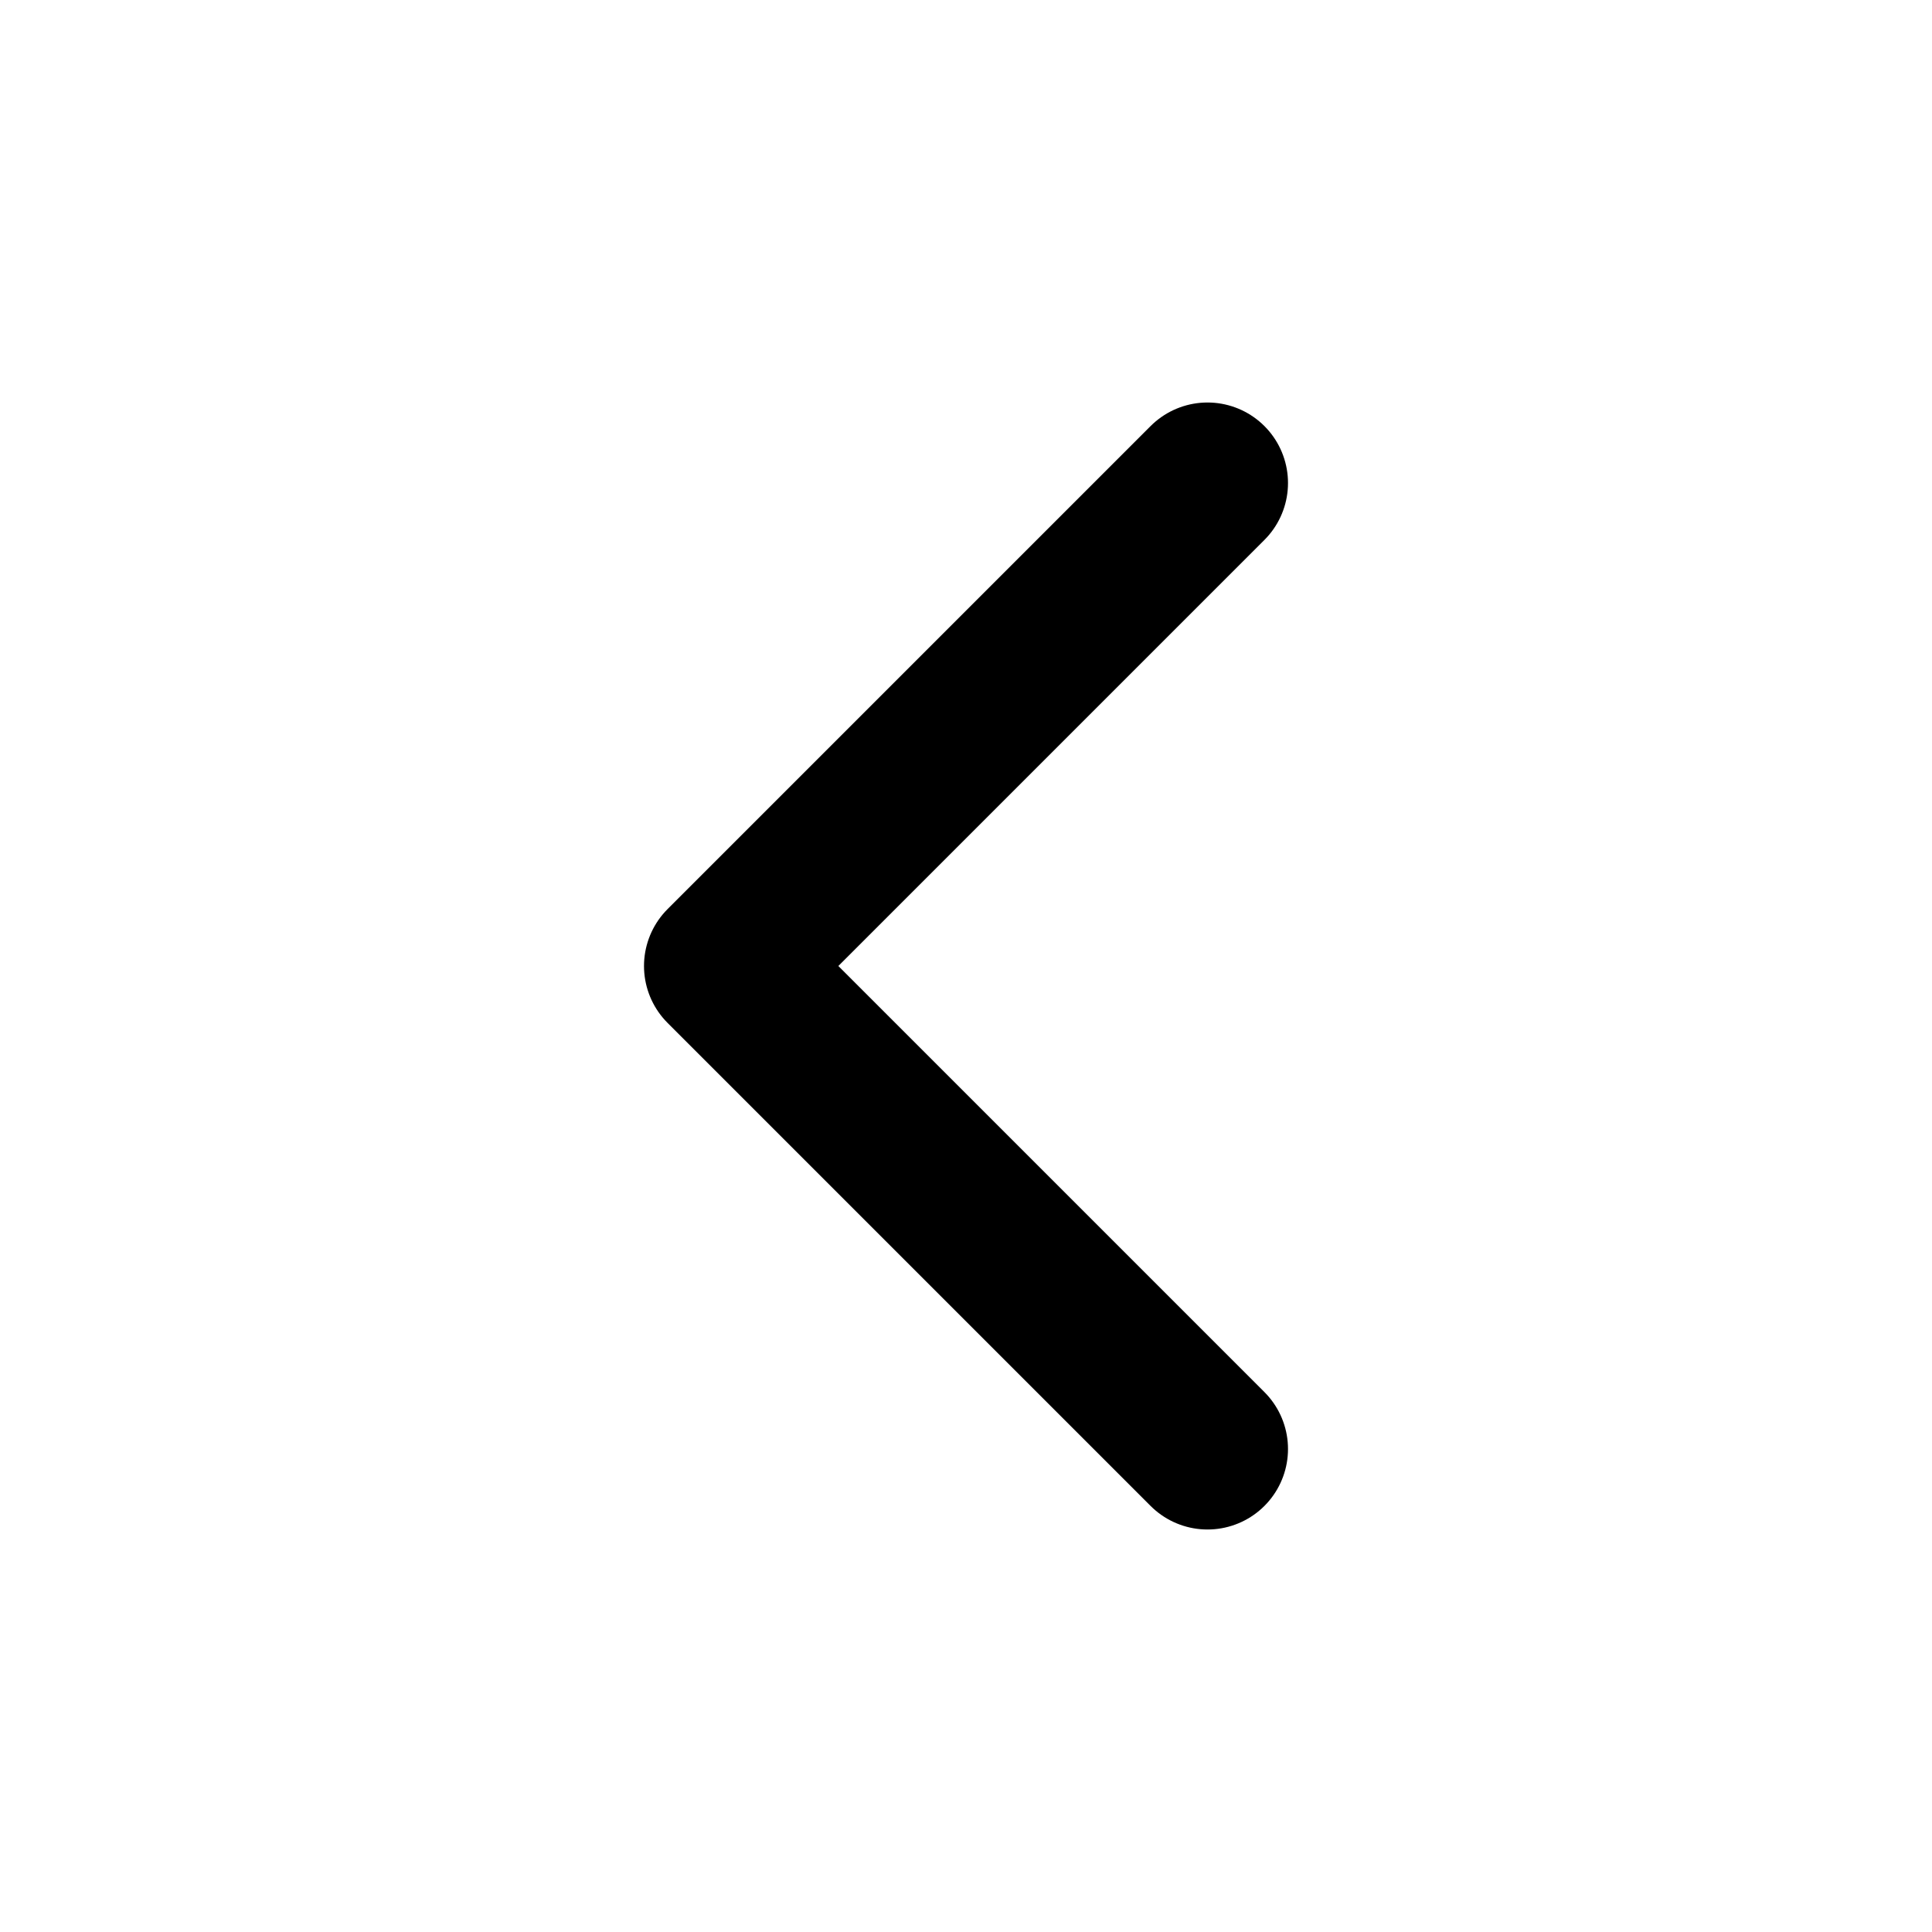
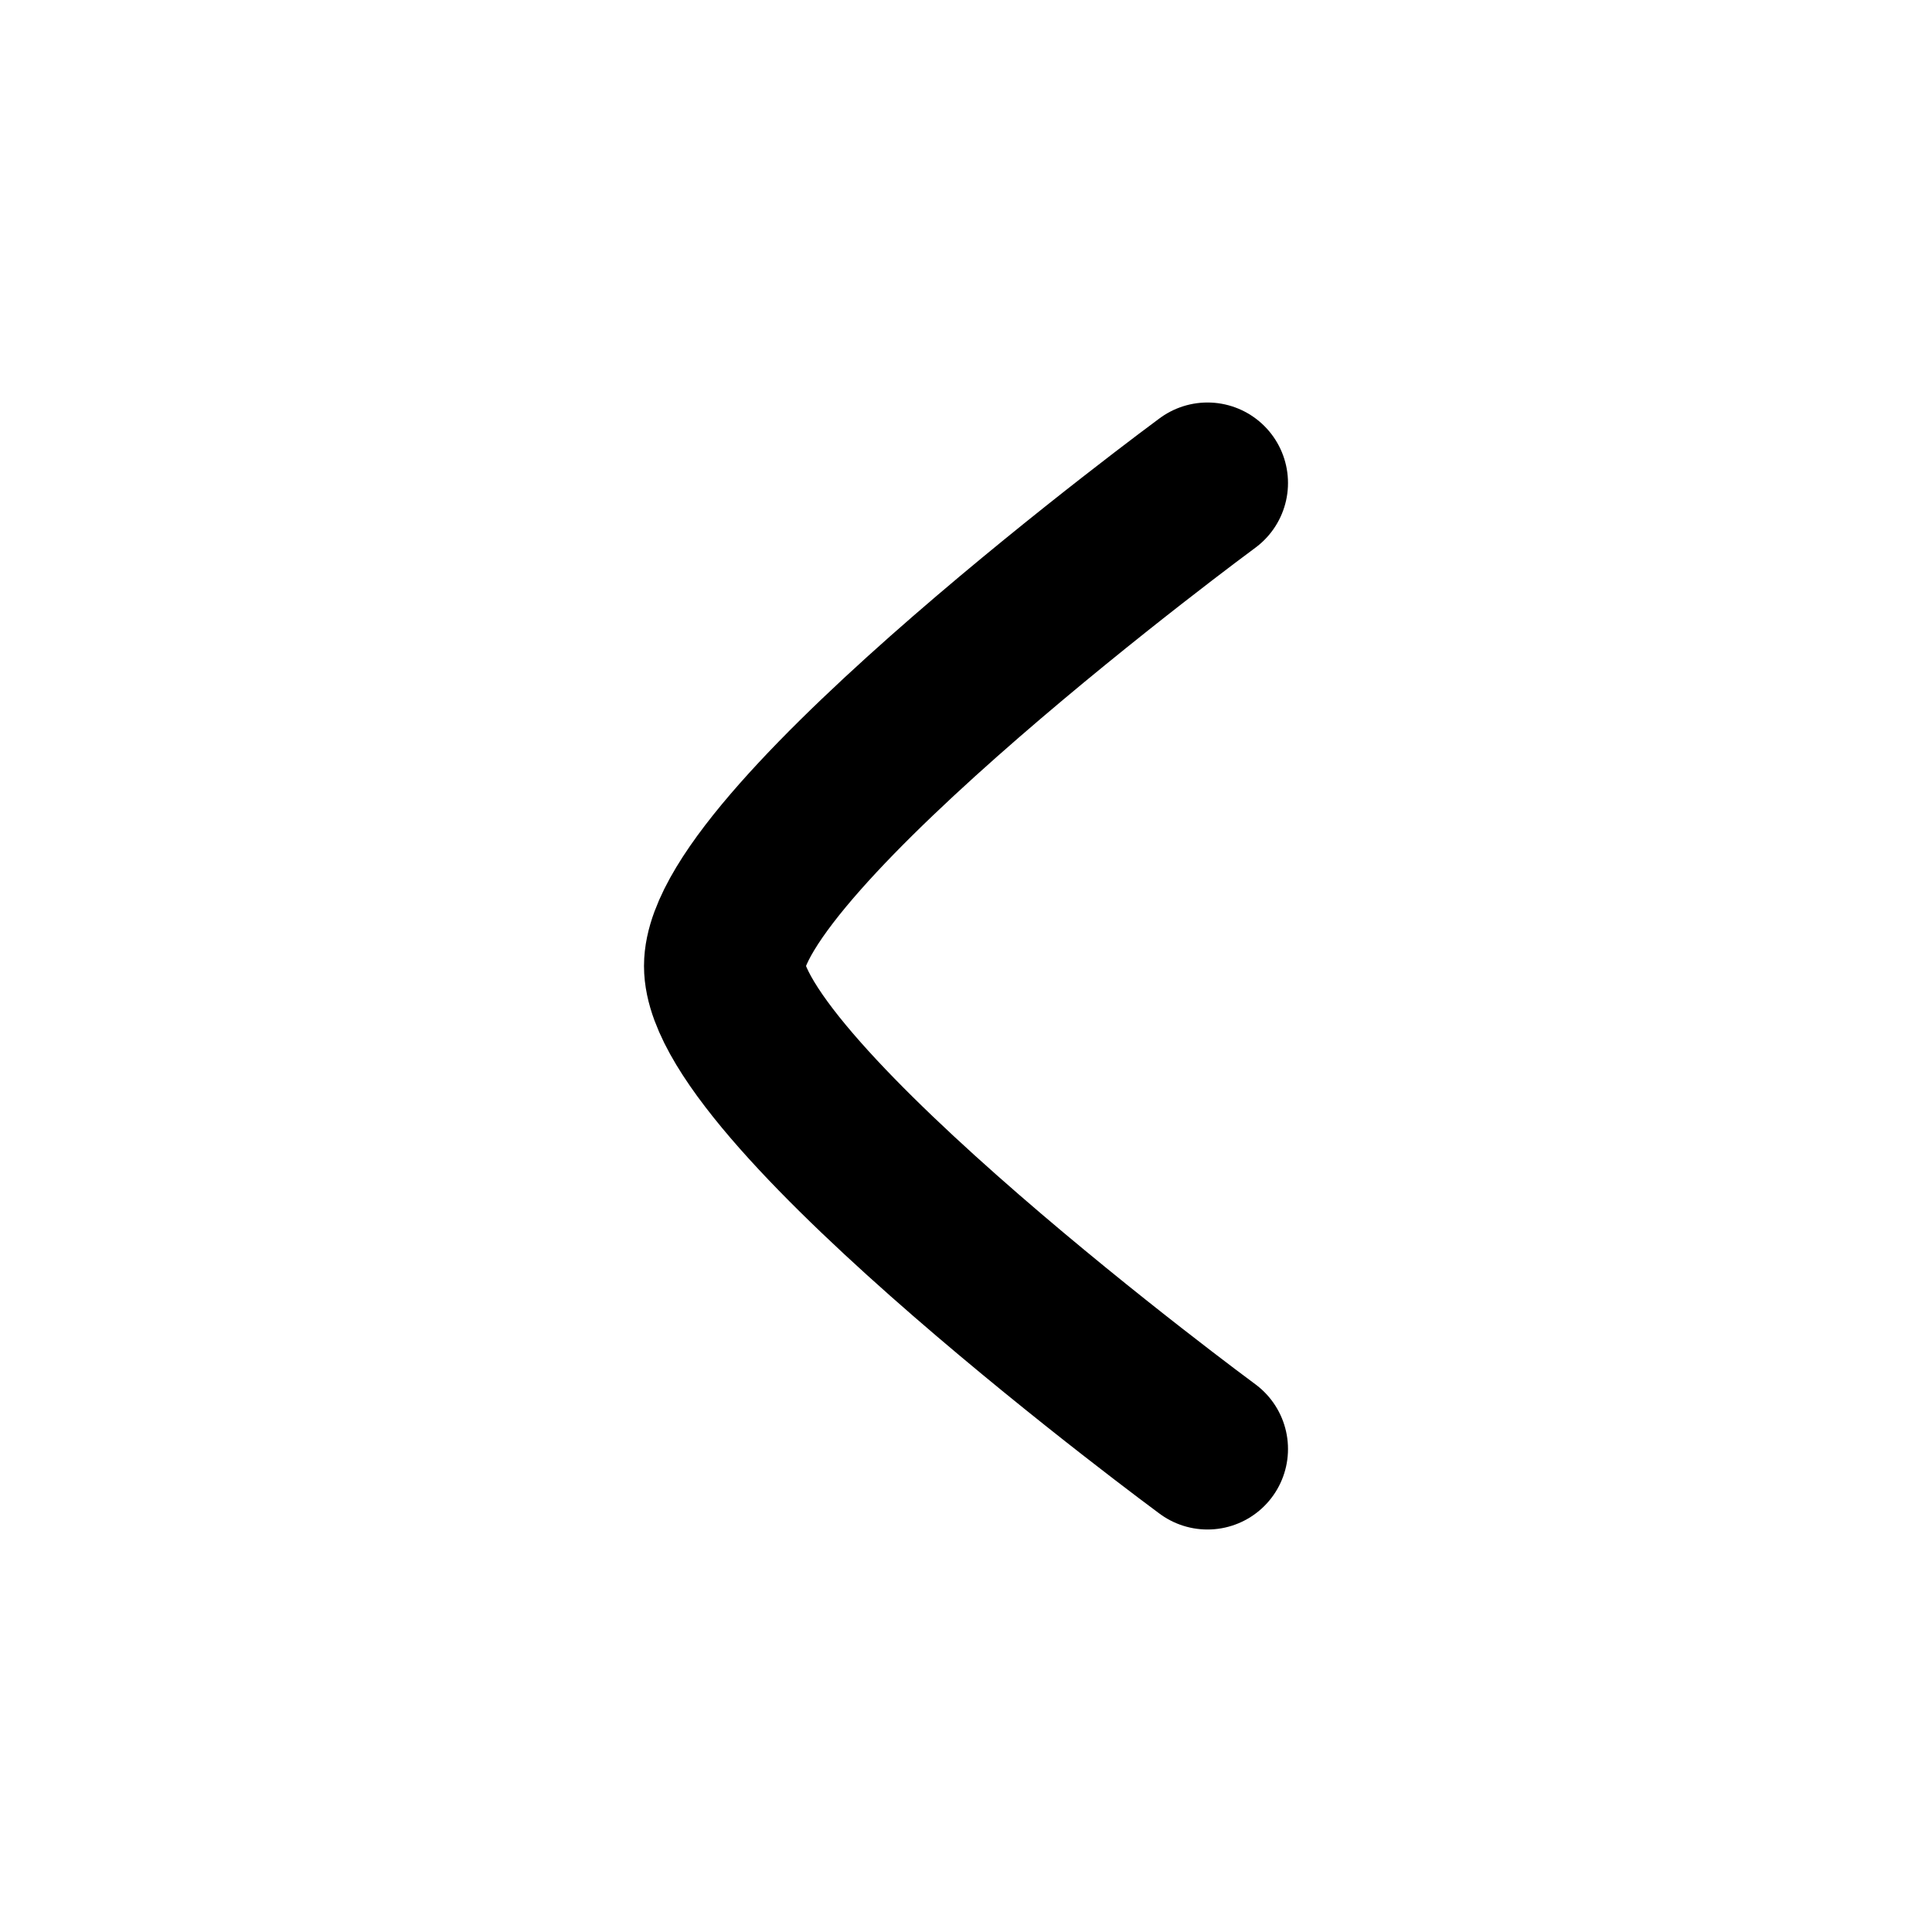
<svg xmlns="http://www.w3.org/2000/svg" width="24" height="24" viewBox="0 0 24 24" fill="none">
-   <path d="M15 6L9 12L15 18" stroke="currentColor" stroke-width="2" stroke-miterlimit="16" stroke-linecap="round" stroke-linejoin="round" />
+   <path d="M15 18C15 18 9 13.581 9 12C9 10.419 15 6 15 6" stroke="currentColor" stroke-width="2" stroke-linecap="round" stroke-linejoin="round" />
</svg>
